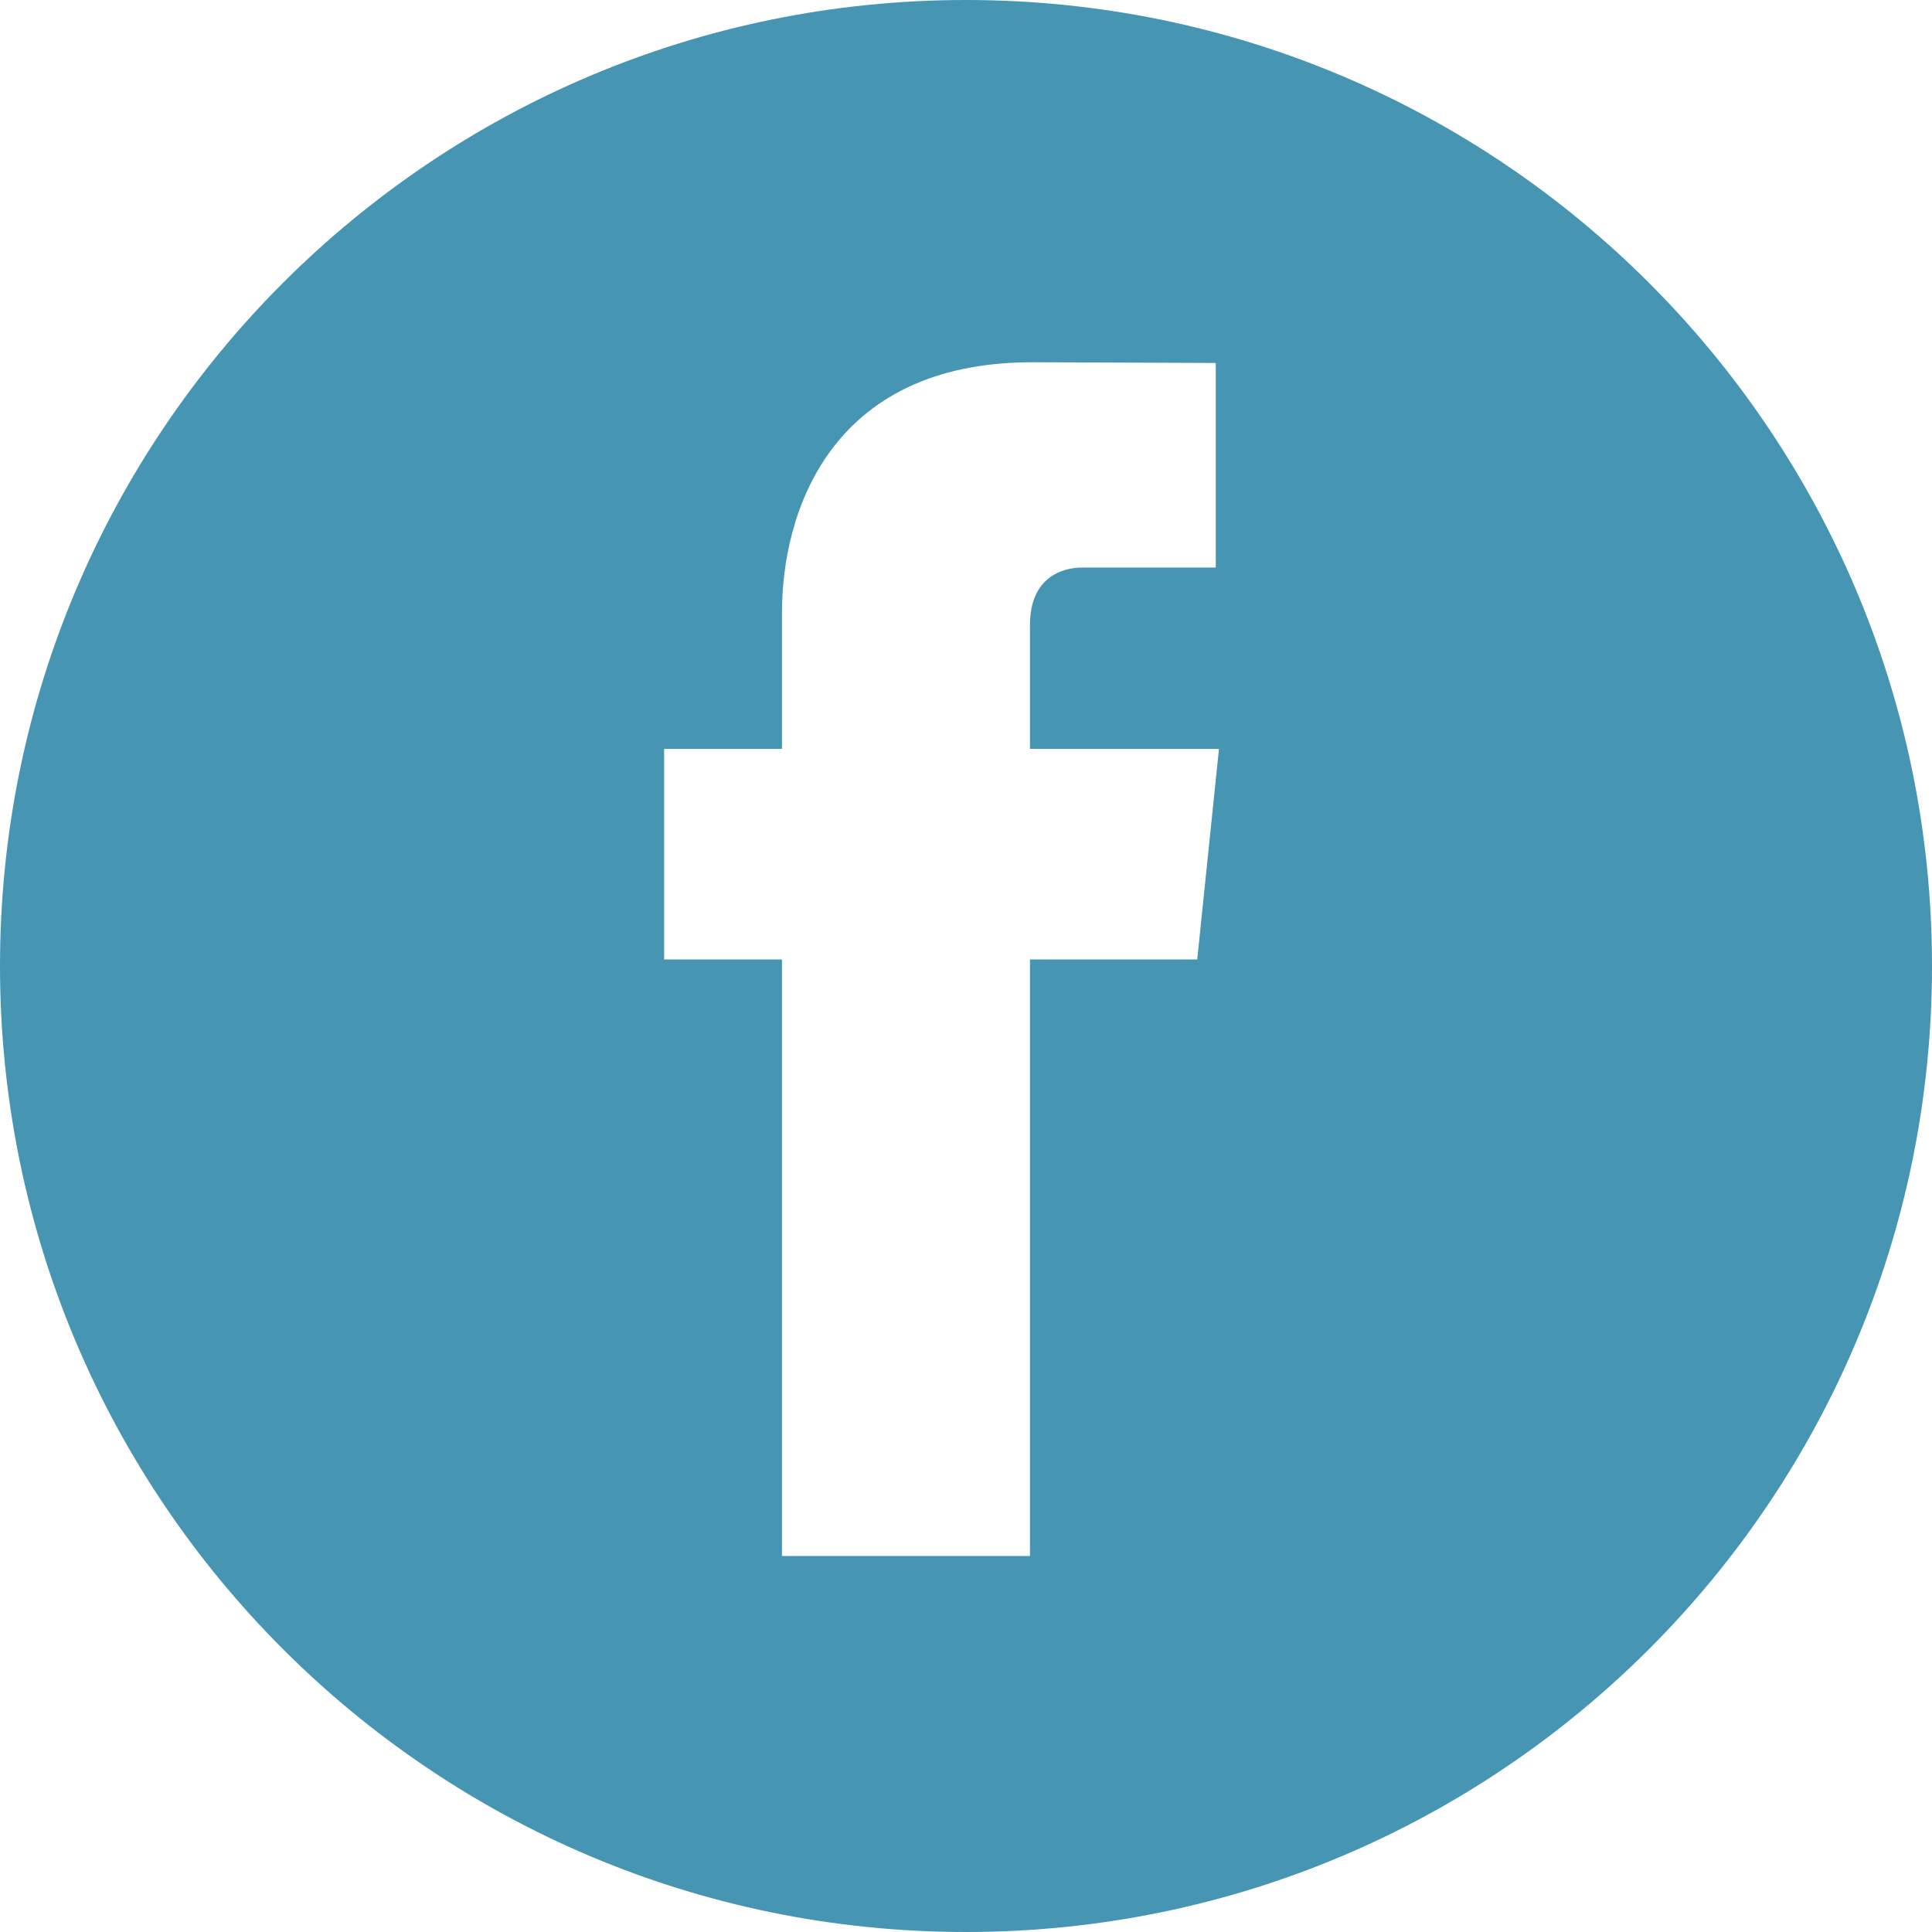
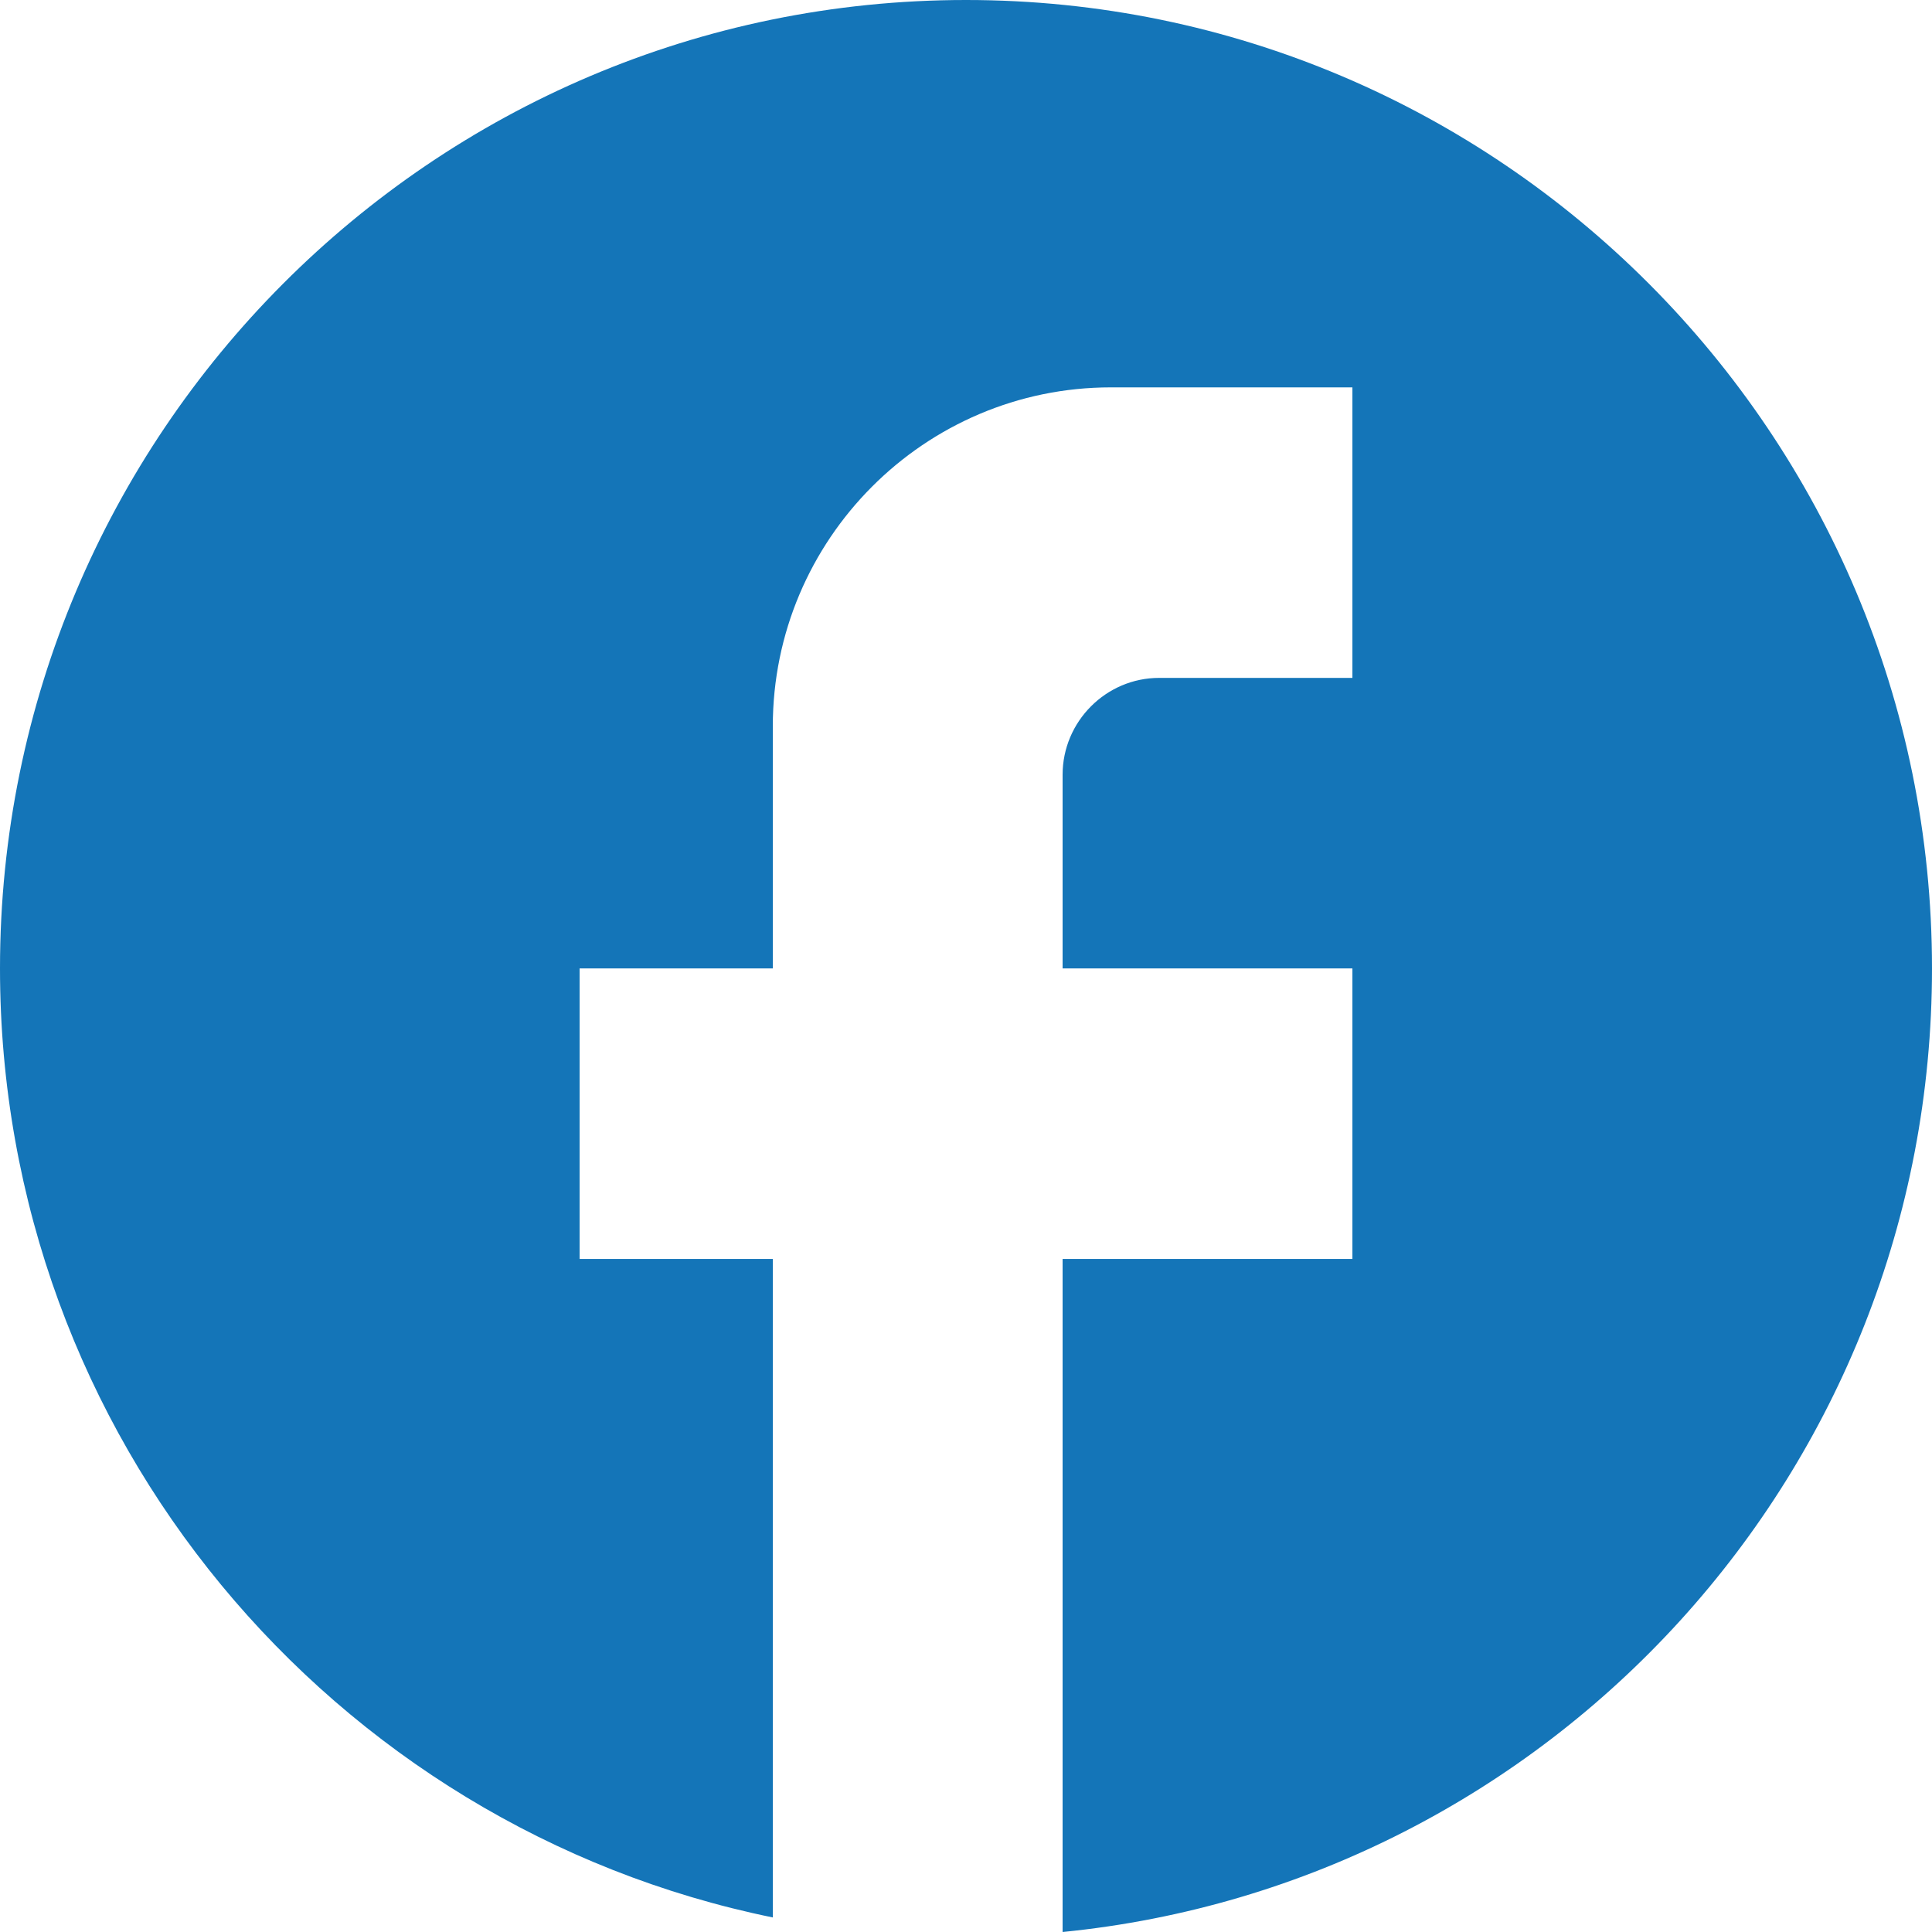
- <svg xmlns="http://www.w3.org/2000/svg" width="32" height="32" viewBox="0 0 32 32">
-   <path d="M16 32c8.837 0 16-7.163 16-16S24.837 0 16 0 0 7.163 0 16s7.163 16 16 16zm3.83-16.108h-2.77v9.88h-4.108v-9.88H11v-3.488h1.952v-2.26c0-1.618.77-4.144 4.145-4.144l3.04.012V9.4H17.93c-.36 0-.87.18-.87.95v2.054h3.13l-.36 3.488z" fill="#4695B3" fill-rule="evenodd" />
+ <svg xmlns="http://www.w3.org/2000/svg" fill="none" height="32" viewBox="0 0 32 32" width="32">
+   <path d="m32 16.04c0-8.854-7.168-16.04-16-16.04s-16 7.186-16 16.04c0 7.763 5.504 14.228 12.8 15.719v-10.907h-3.2v-4.812h3.2v-4.01c0-3.096 2.512-5.614 5.6-5.614h4v4.812h-3.2c-.88 0-1.6.722-1.6 1.604v3.208h4.8v4.812h-4.8v11.148c8.08-.802 14.4-7.635 14.4-15.96z" fill="#1475b8" />
</svg>
